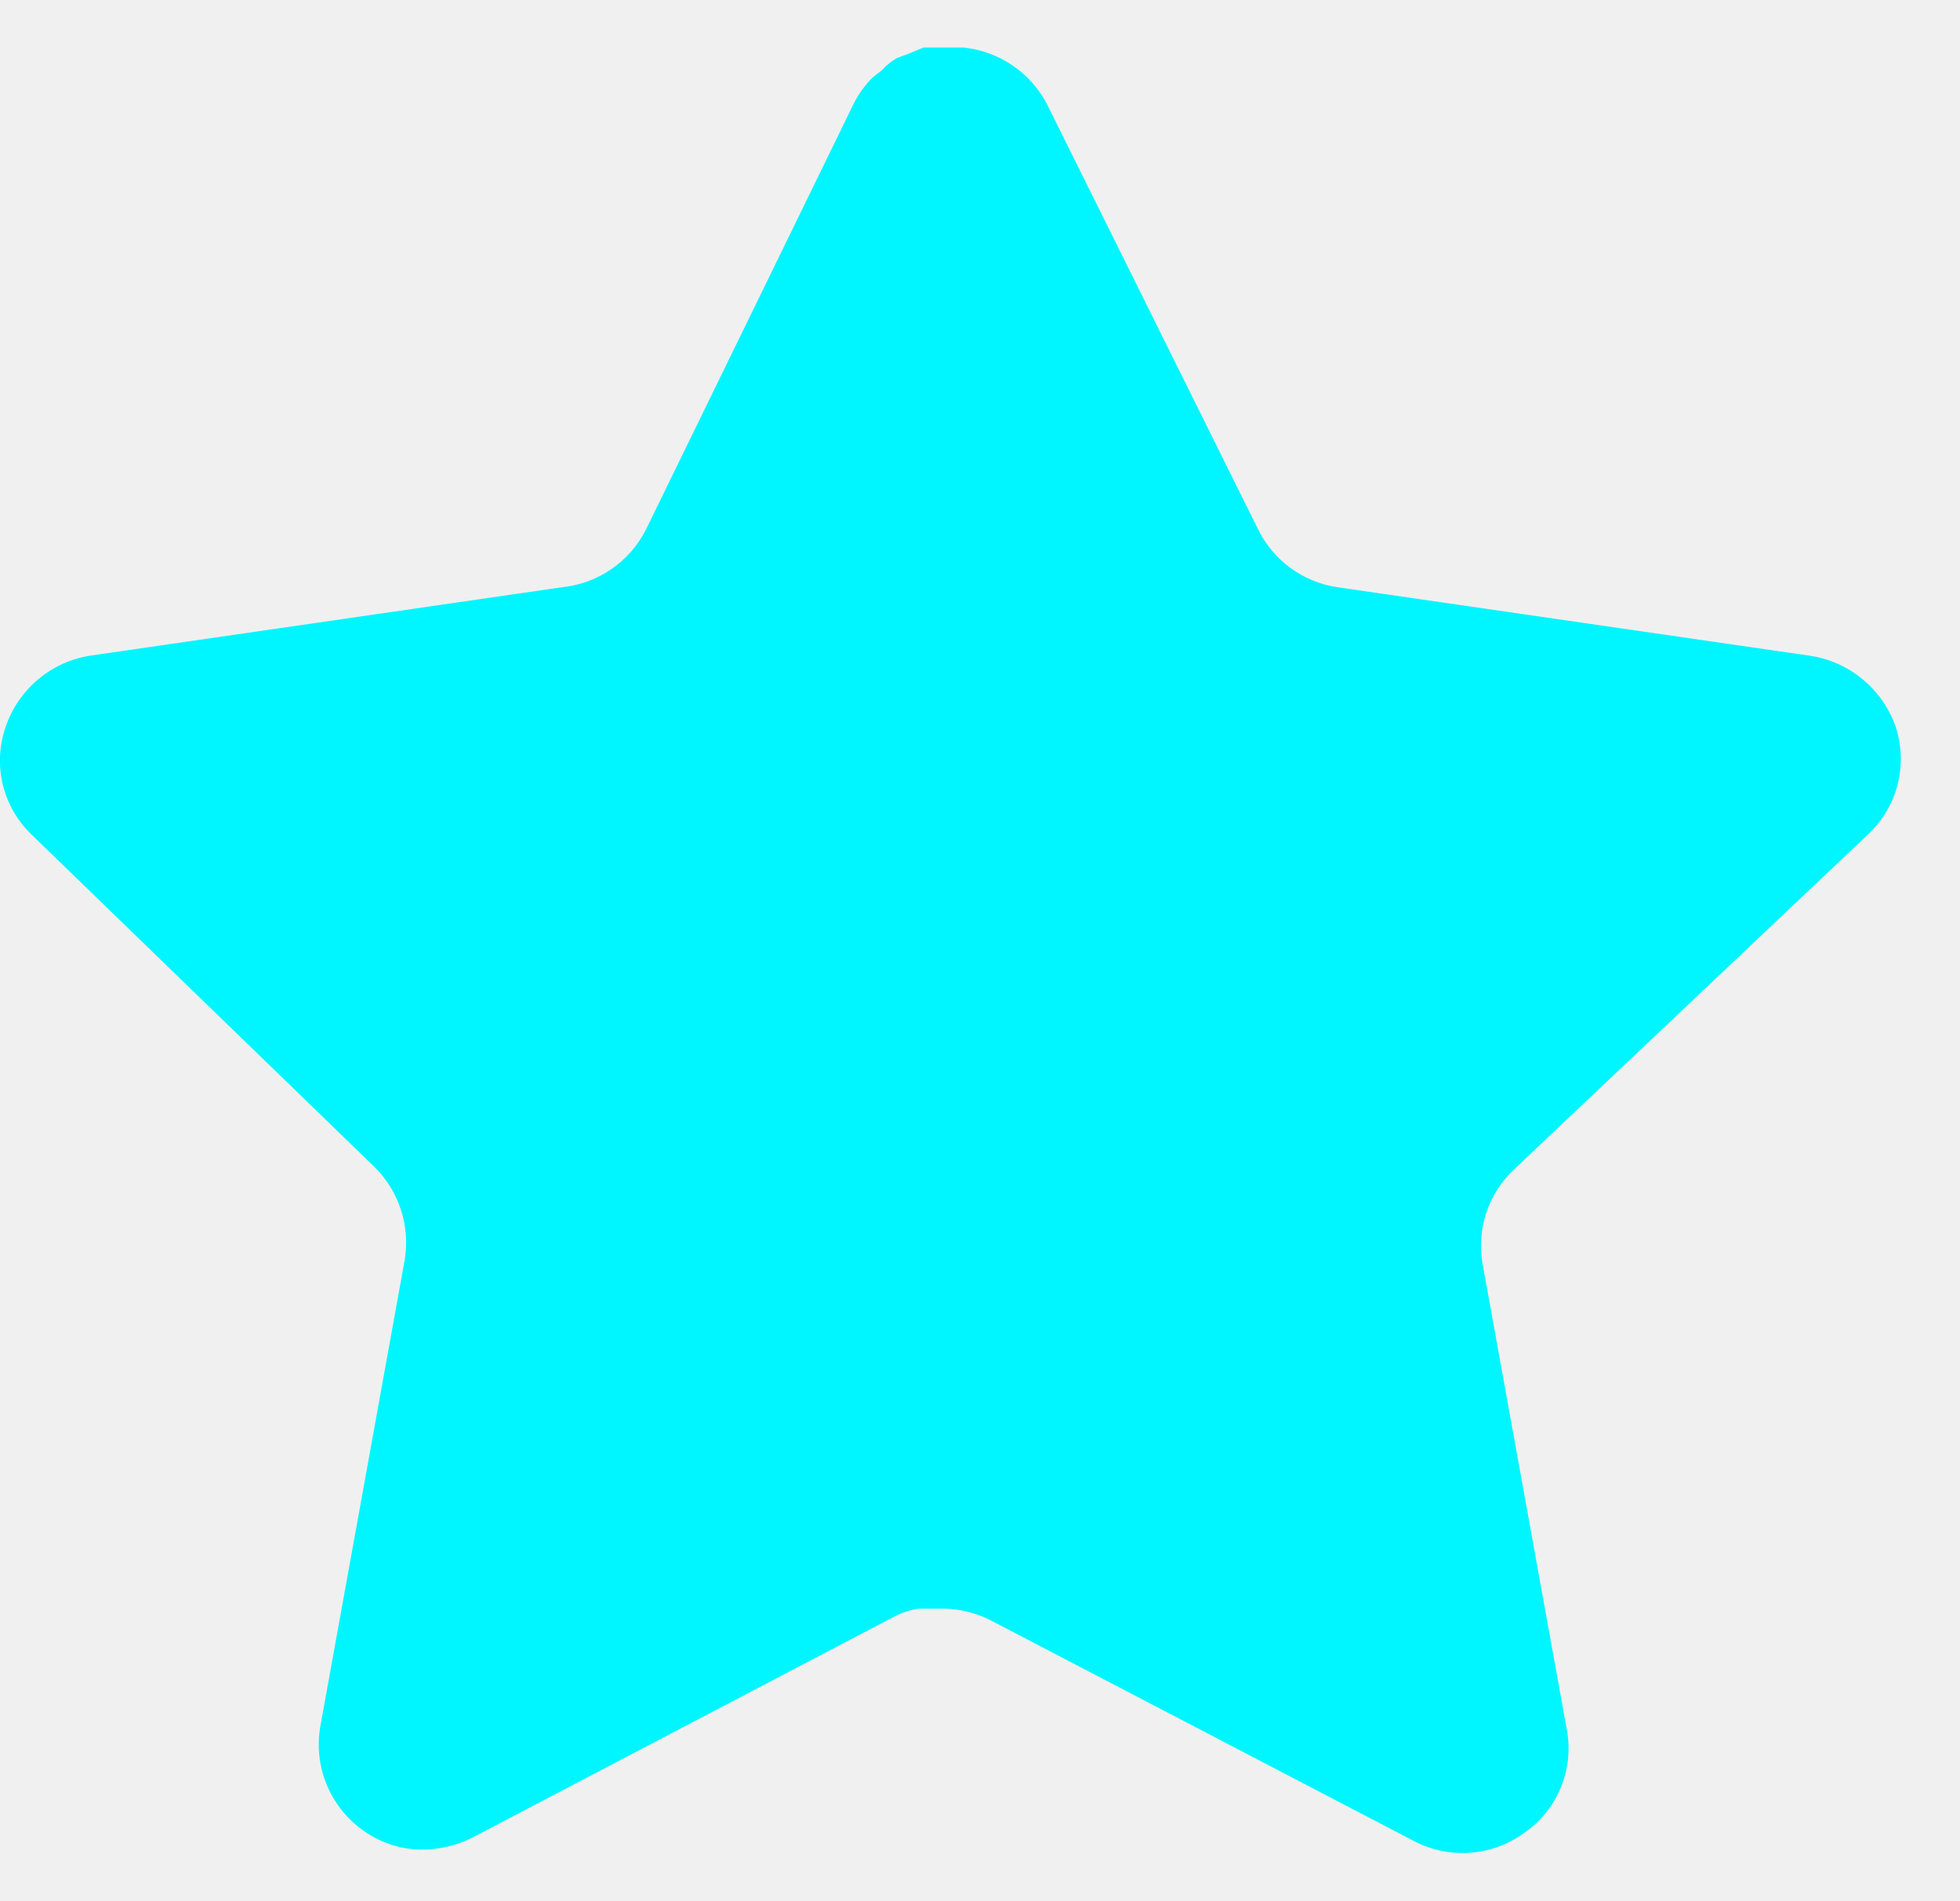
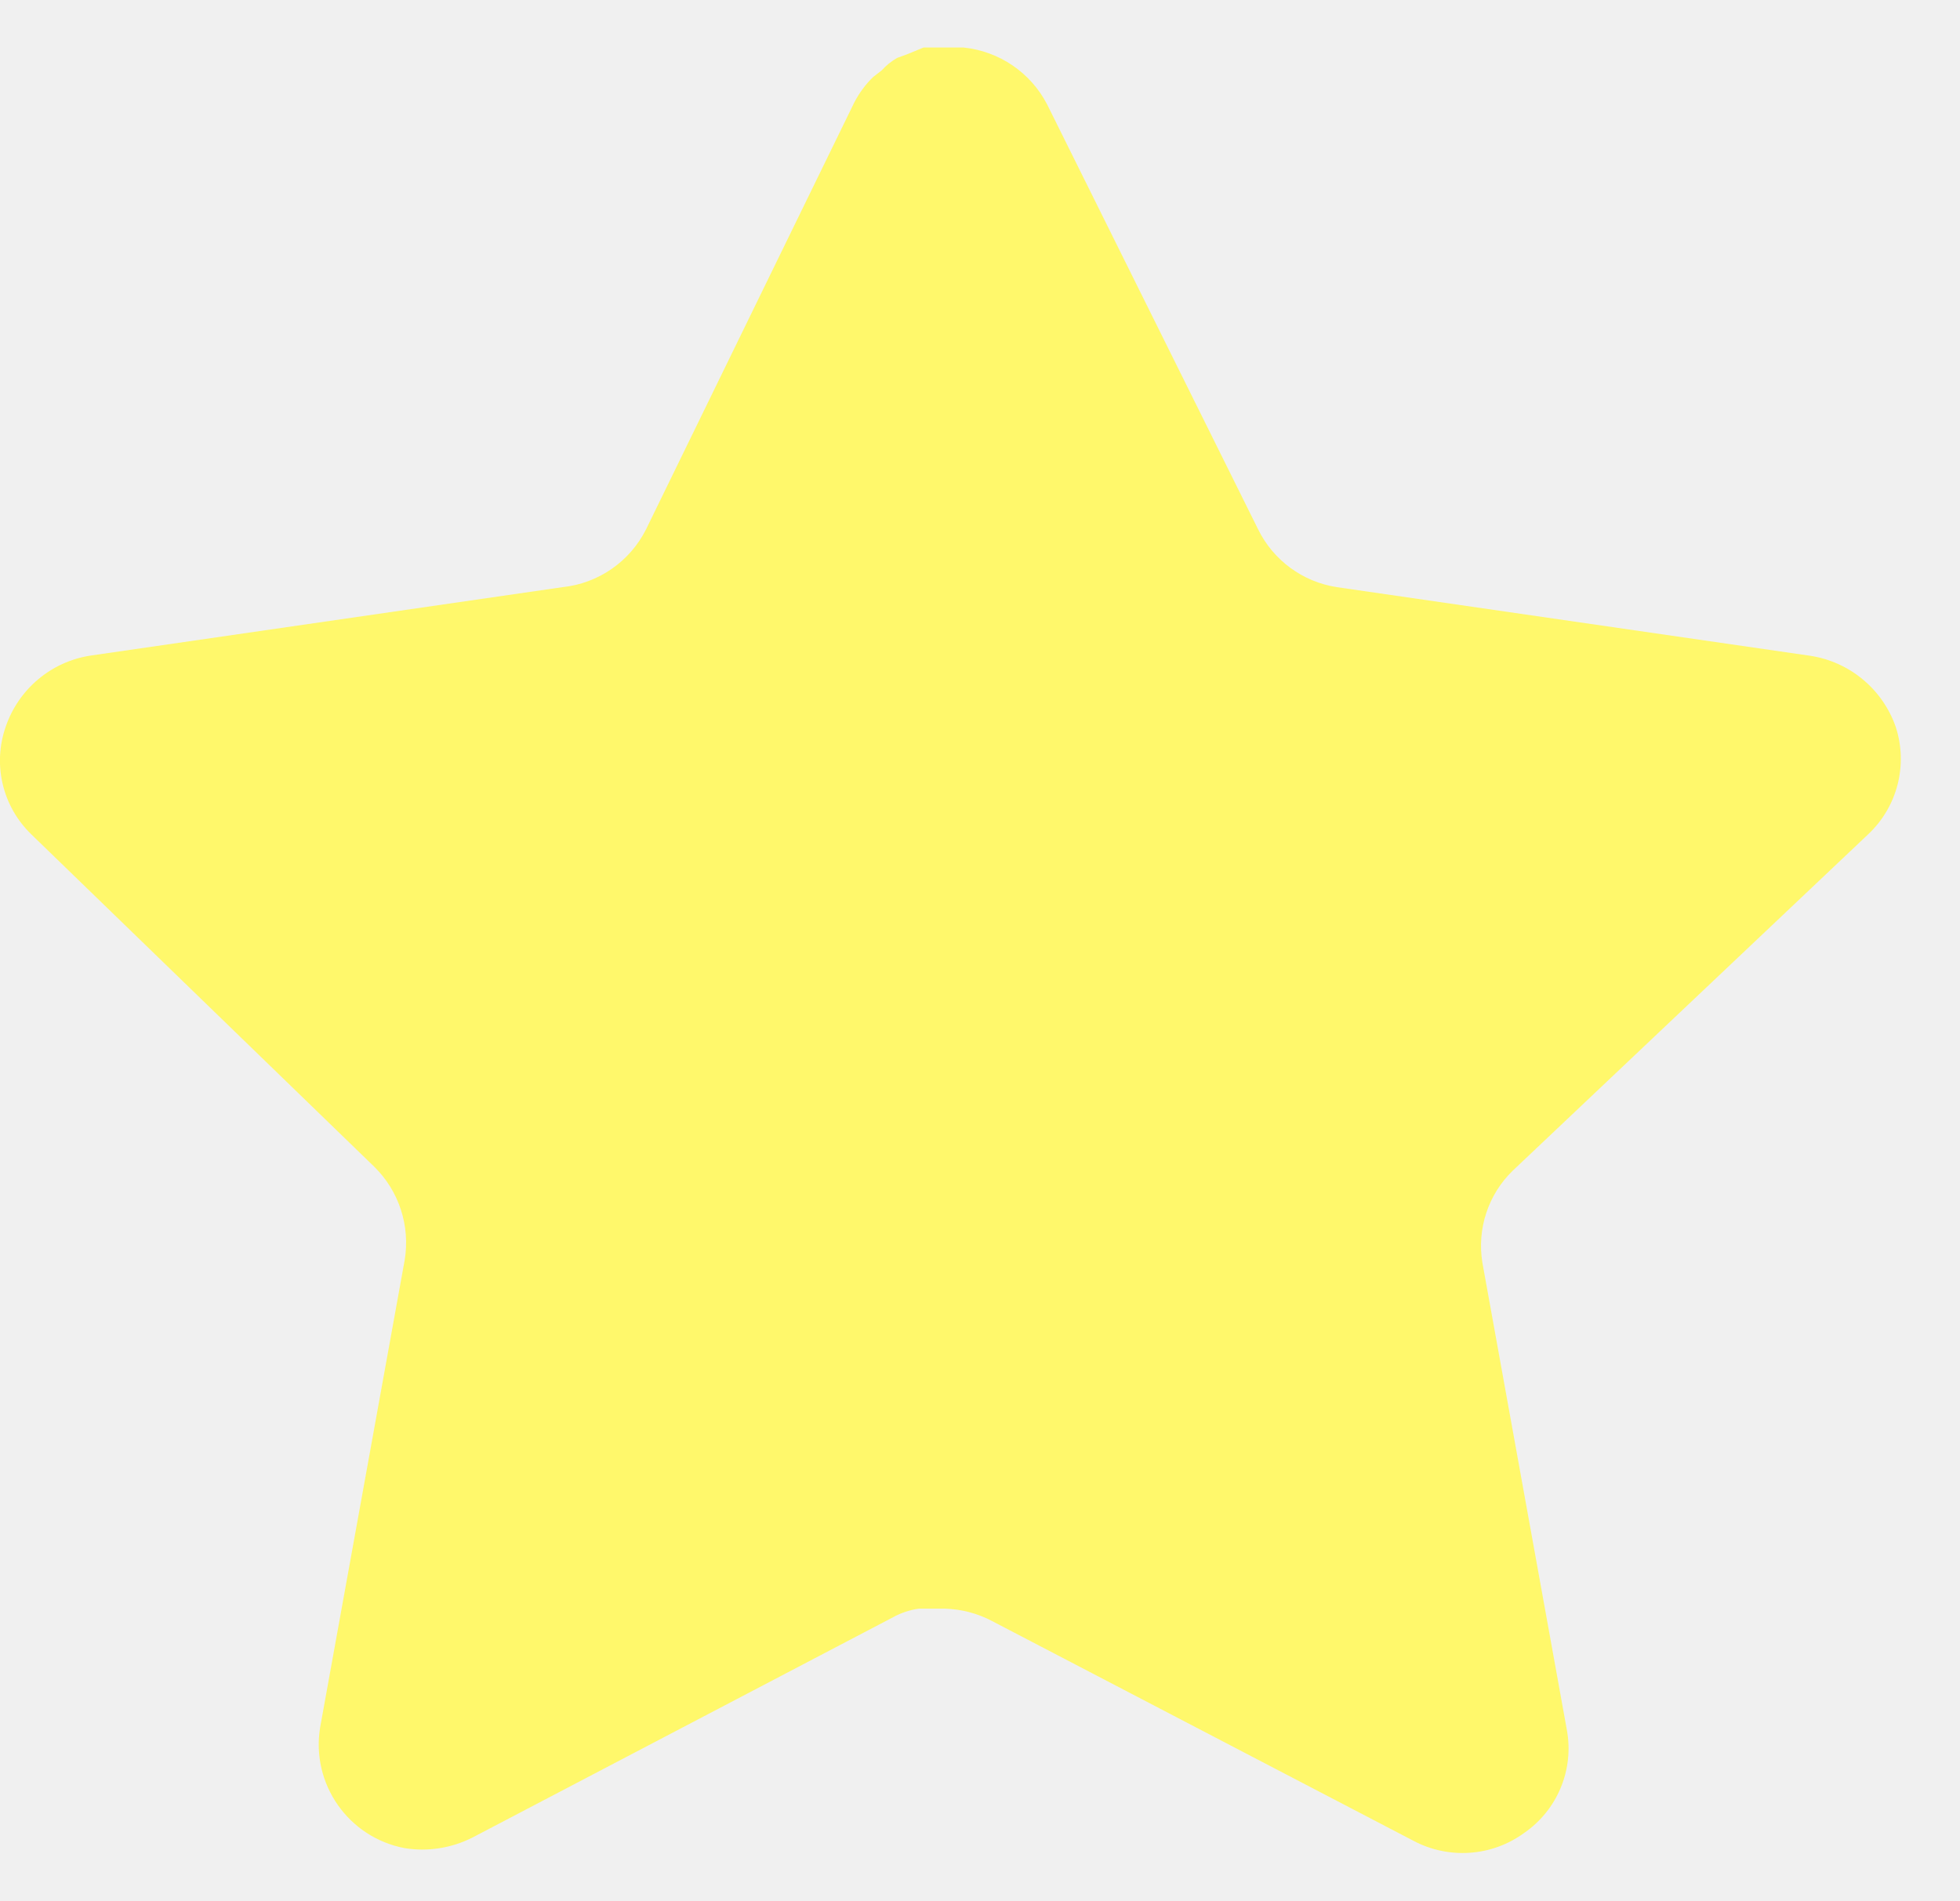
<svg xmlns="http://www.w3.org/2000/svg" width="33" height="32" viewBox="0 0 33 32" fill="none">
-   <path d="M25.47 19.712C25.055 20.114 24.865 20.695 24.959 21.264L26.382 29.136C26.502 29.803 26.22 30.479 25.662 30.864C25.114 31.264 24.386 31.312 23.79 30.992L16.703 27.296C16.457 27.165 16.183 27.095 15.903 27.087H15.47C15.319 27.109 15.172 27.157 15.038 27.231L7.95 30.944C7.599 31.12 7.202 31.183 6.814 31.12C5.866 30.941 5.234 30.039 5.39 29.087L6.814 21.215C6.908 20.64 6.718 20.056 6.303 19.648L0.526 14.048C0.042 13.579 -0.126 12.875 0.095 12.24C0.31 11.607 0.857 11.144 1.518 11.04L9.47 9.887C10.074 9.824 10.606 9.456 10.878 8.912L14.382 1.728C14.465 1.568 14.572 1.421 14.702 1.296L14.846 1.184C14.921 1.101 15.007 1.032 15.103 0.976L15.278 0.912L15.55 0.8H16.223C16.825 0.863 17.354 1.223 17.631 1.76L21.182 8.912C21.438 9.435 21.935 9.799 22.51 9.887L30.462 11.04C31.134 11.136 31.695 11.6 31.918 12.24C32.127 12.882 31.946 13.586 31.454 14.048L25.47 19.712Z" fill="#00F6FF" />
+   <g clip-path="url(#clip0_1_77)">
+     <path d="M25.47 19.712C25.055 20.114 24.865 20.695 24.959 21.264L26.382 29.136C26.502 29.803 26.22 30.479 25.662 30.864C25.114 31.264 24.386 31.312 23.79 30.992L16.703 27.296C16.457 27.165 16.183 27.095 15.903 27.087H15.47C15.319 27.109 15.172 27.157 15.038 27.231L7.95 30.944C7.599 31.12 7.202 31.183 6.814 31.12C5.866 30.941 5.234 30.039 5.39 29.087L6.814 21.215C6.908 20.64 6.718 20.056 6.303 19.648L0.526 14.048C0.042 13.579 -0.126 12.875 0.095 12.24C0.31 11.607 0.857 11.144 1.518 11.04L9.47 9.887C10.074 9.824 10.606 9.456 10.878 8.912L14.382 1.728C14.465 1.568 14.572 1.421 14.702 1.296L14.846 1.184C14.921 1.101 15.007 1.032 15.103 0.976L15.278 0.912L15.55 0.8H16.223C16.825 0.863 17.354 1.223 17.631 1.76L21.182 8.912C21.438 9.435 21.935 9.799 22.51 9.887L30.462 11.04C31.134 11.136 31.695 11.6 31.918 12.24C32.127 12.882 31.946 13.586 31.454 14.048L25.47 19.712Z" fill="#FFF86B" />
+   </g>
+   <defs>
+     <clipPath id="clip0_1_77">
+       <rect width="33" height="32" fill="white" />
+     </clipPath>
+   </defs>
</svg>
